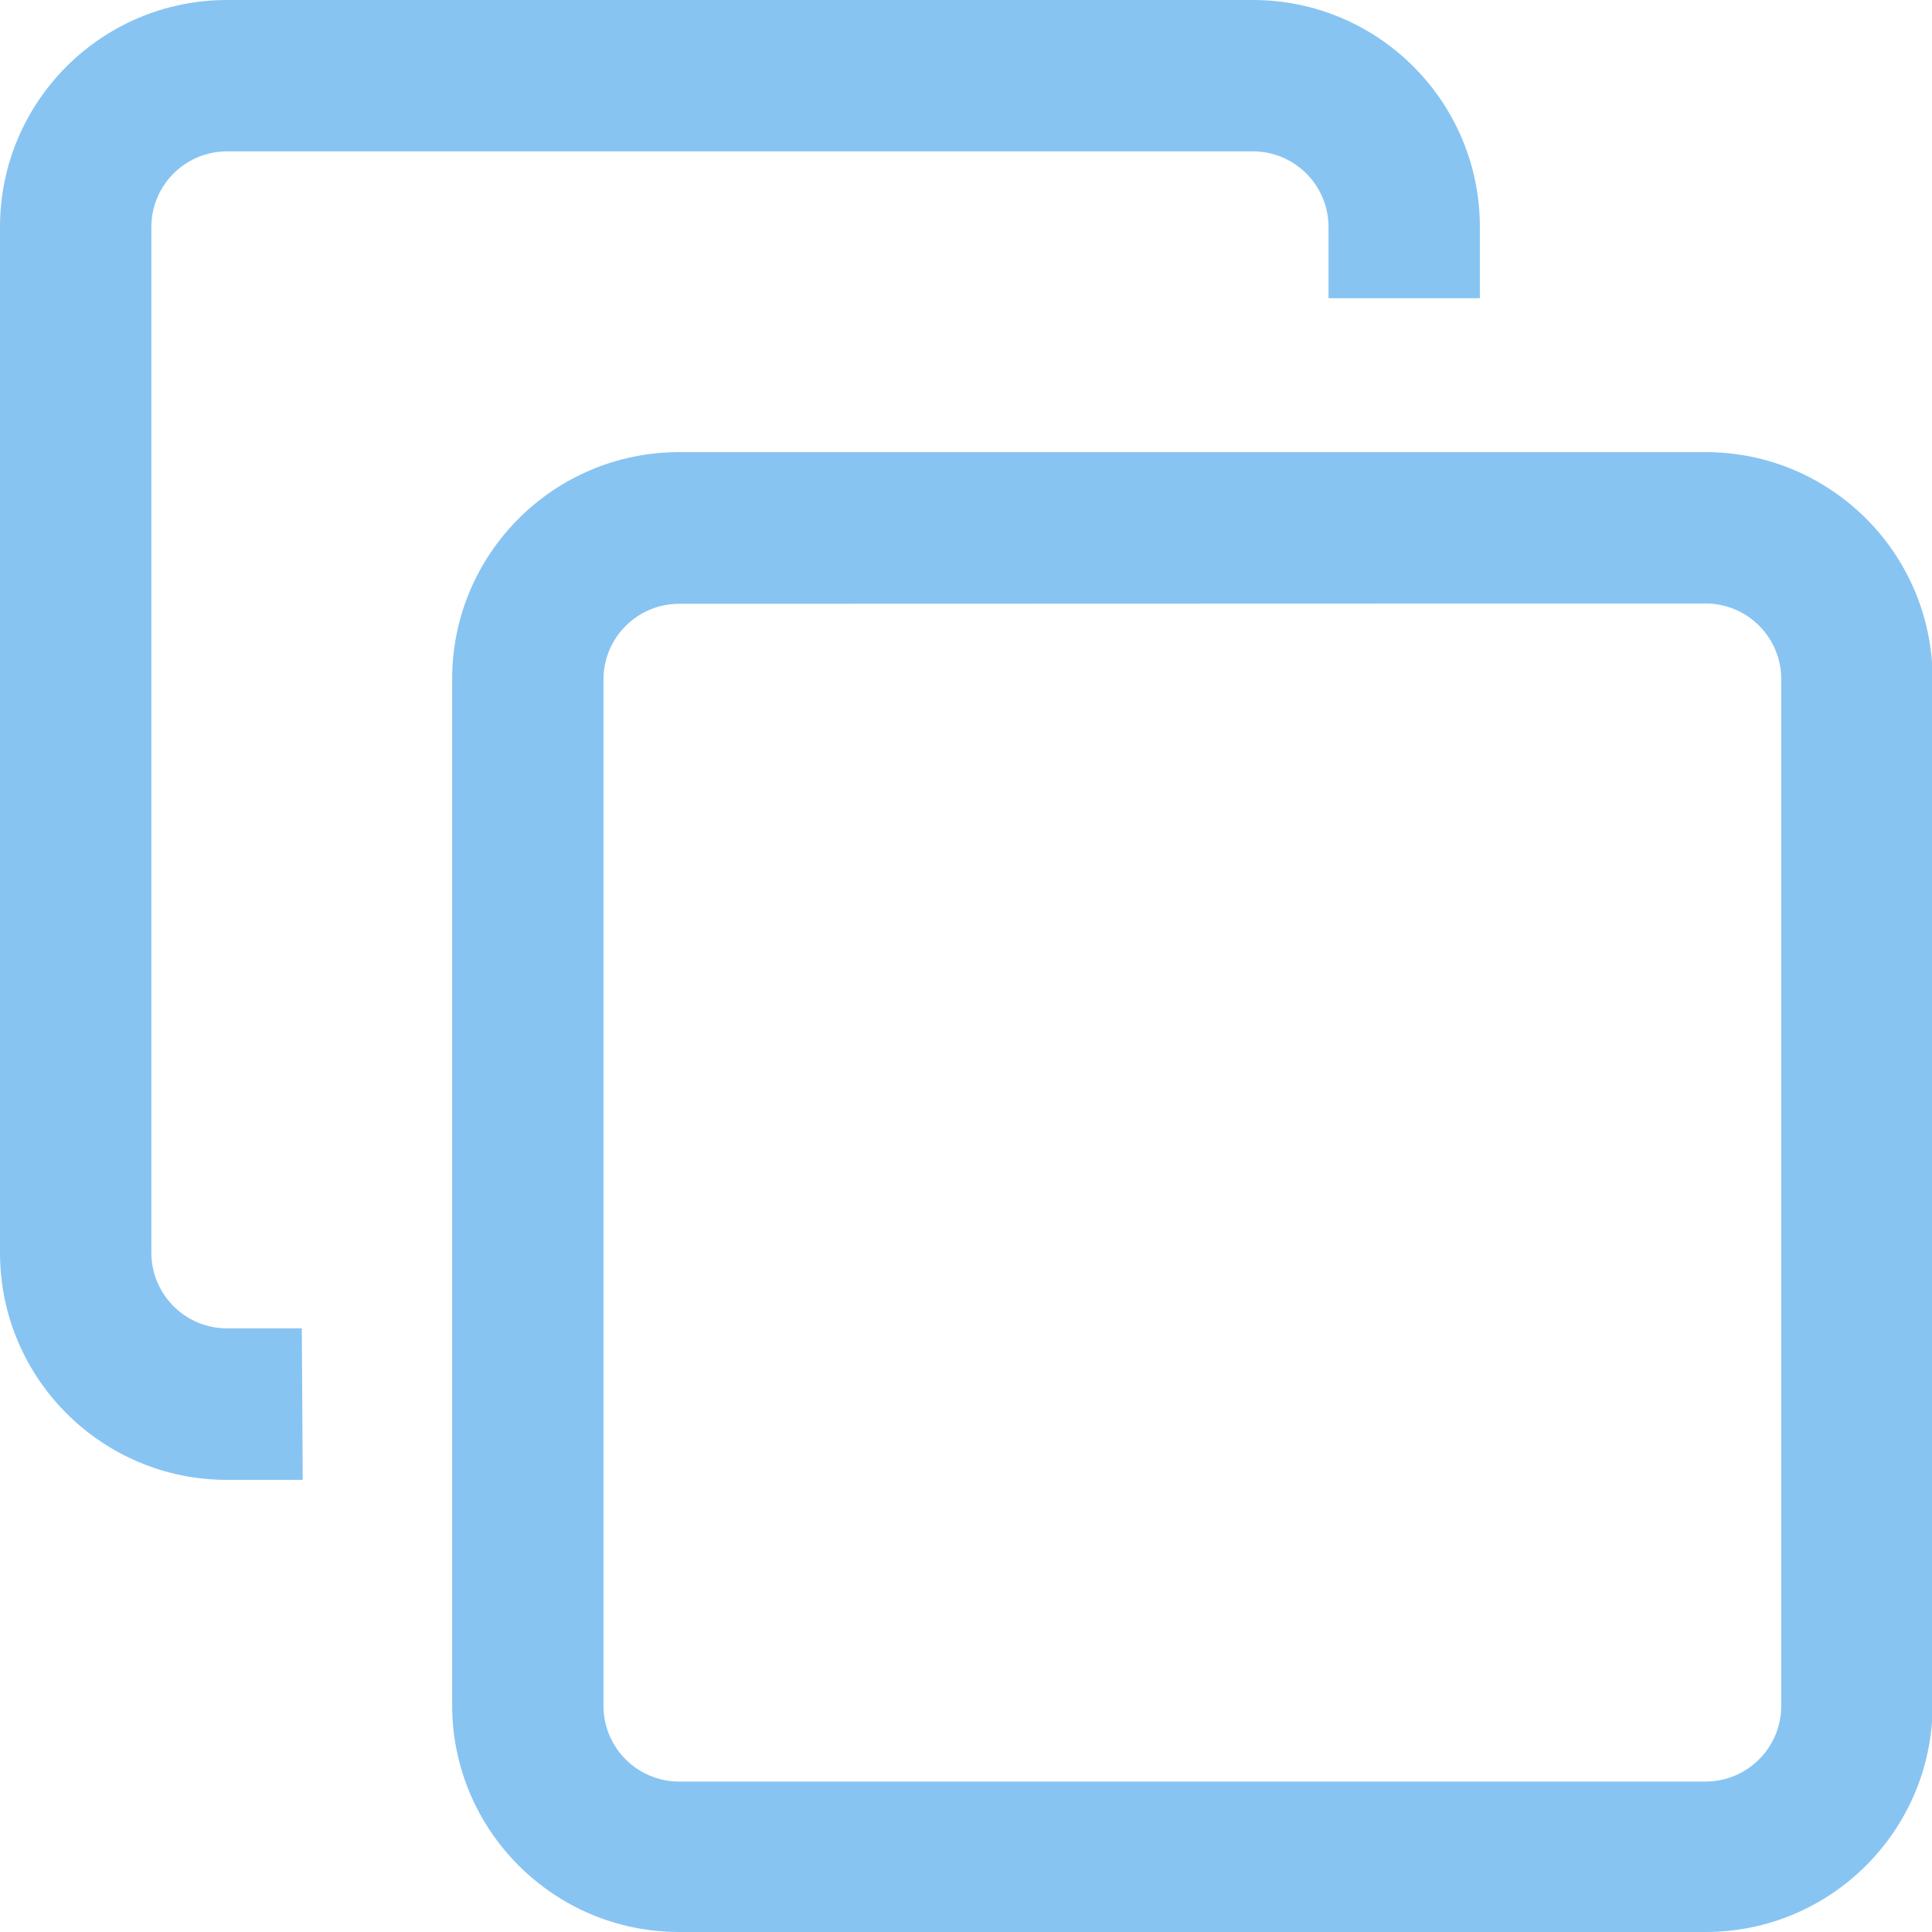
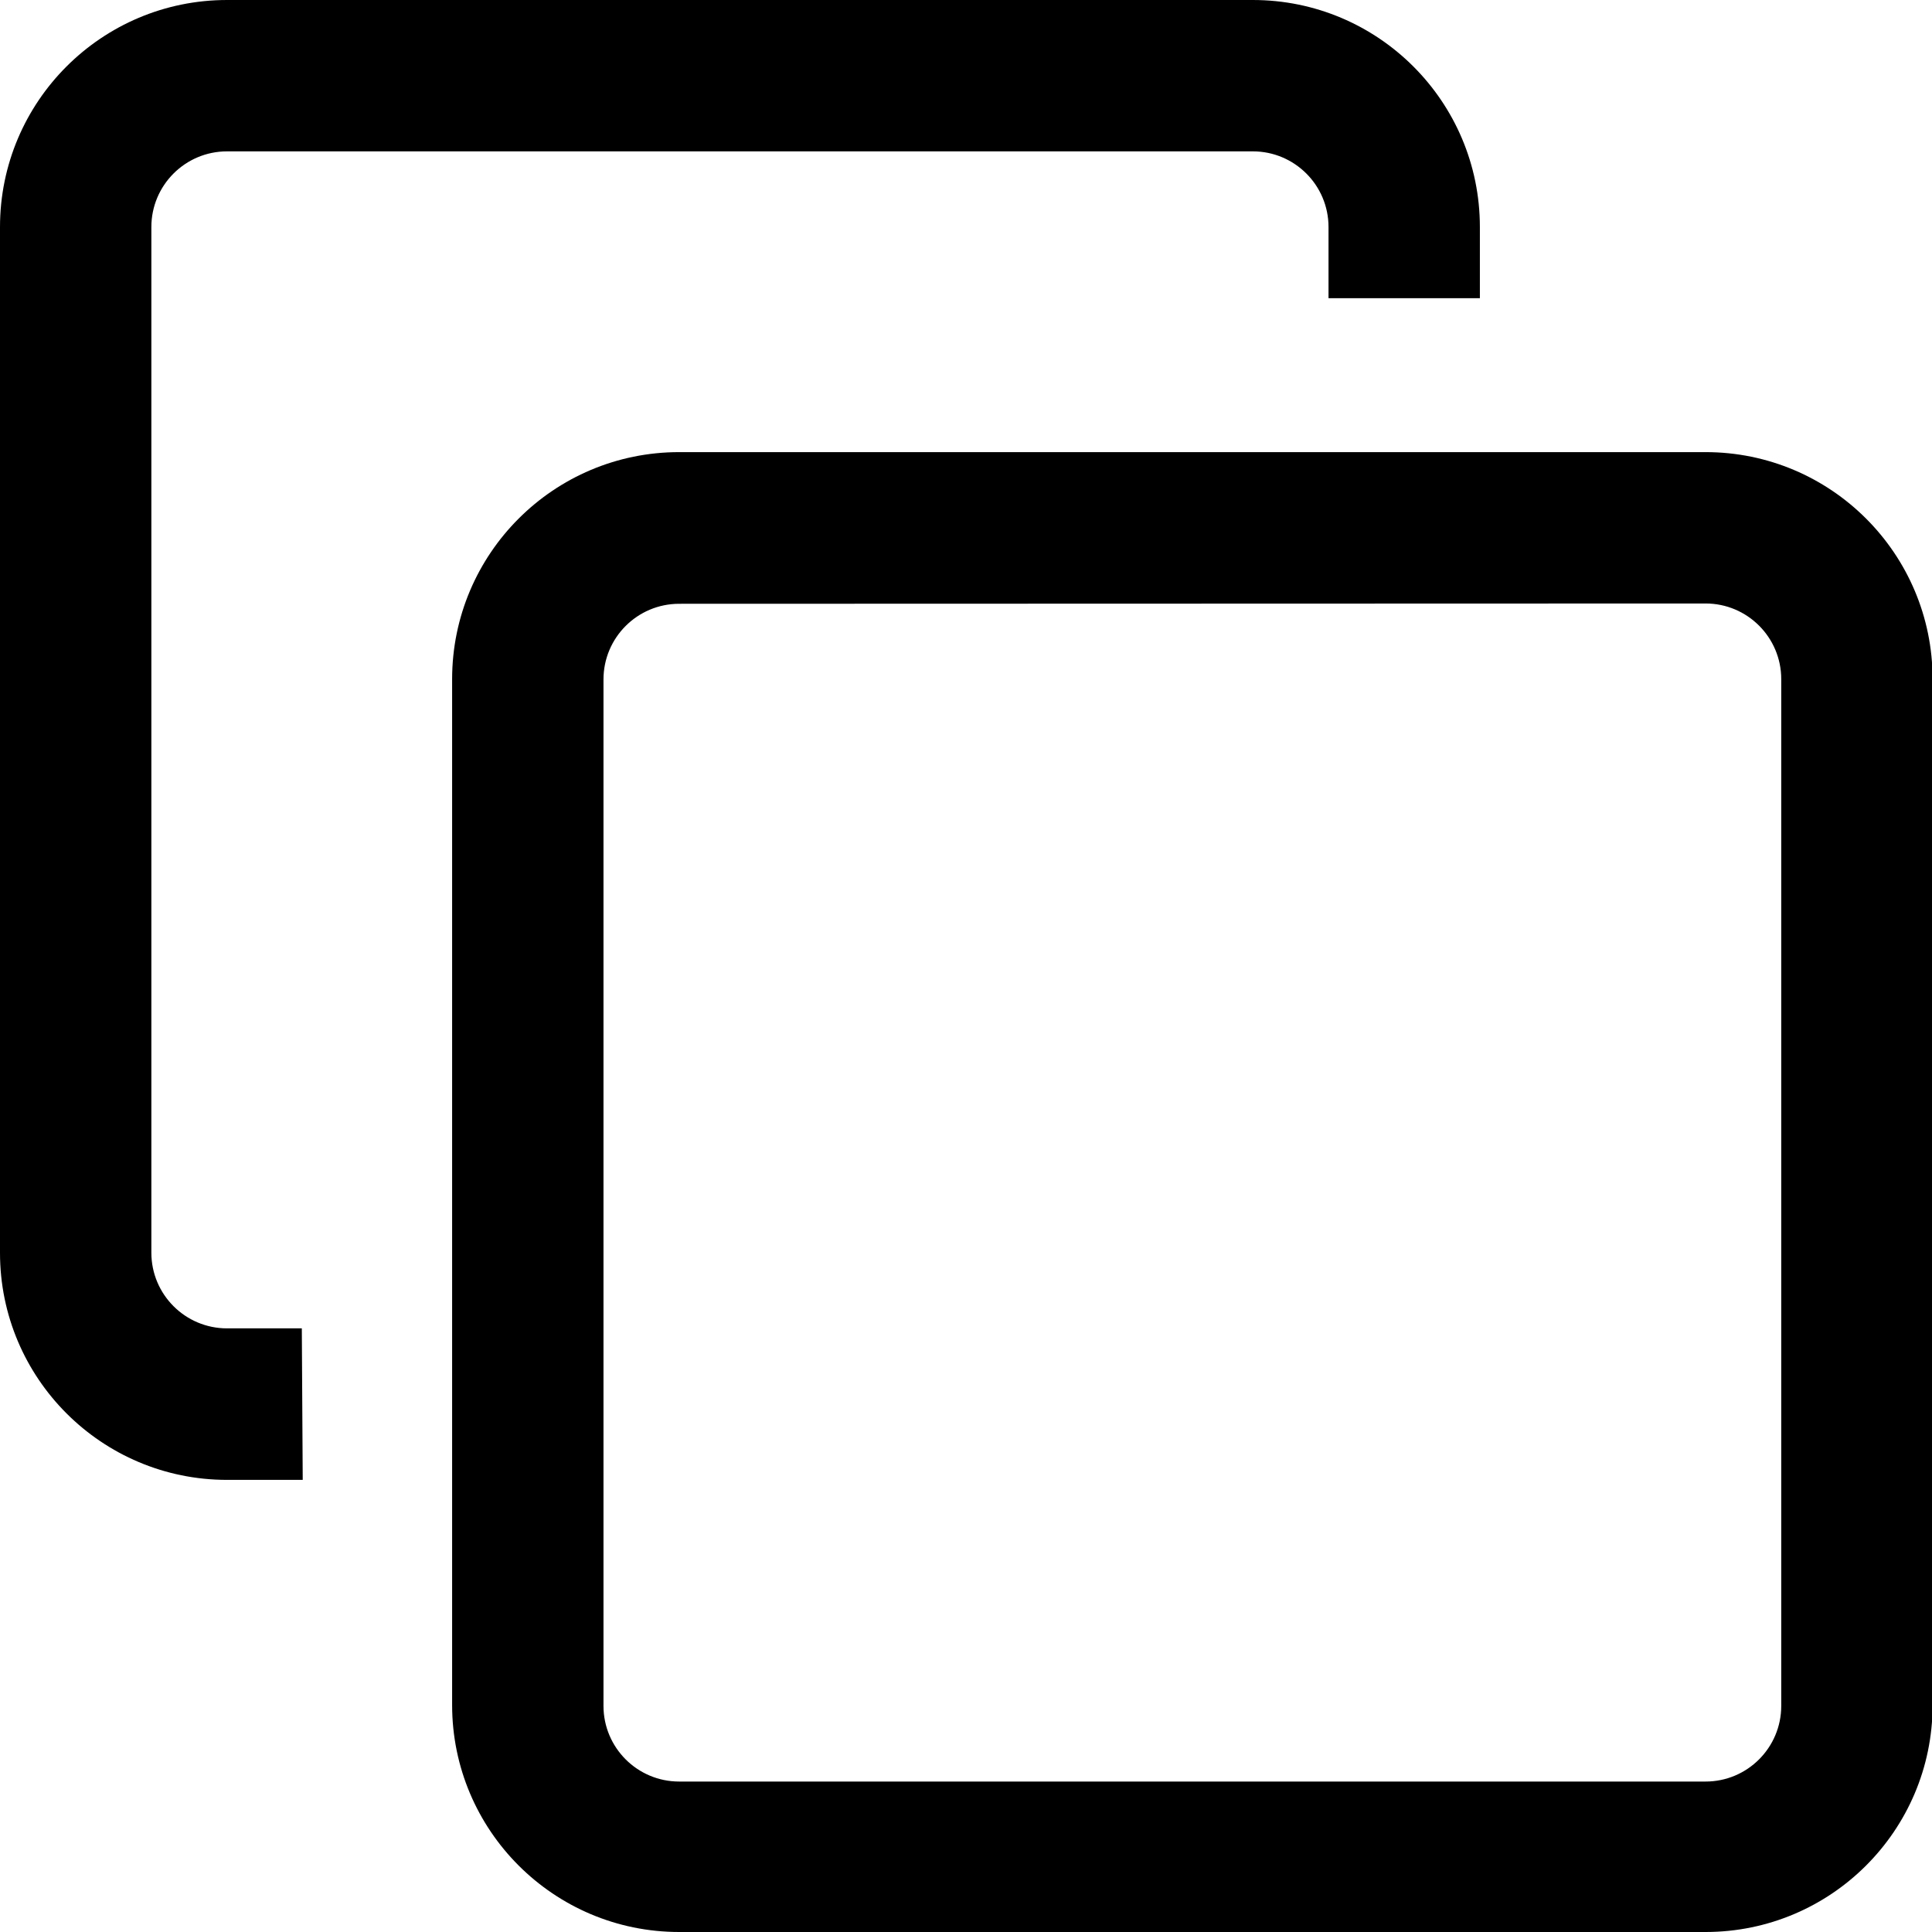
<svg xmlns="http://www.w3.org/2000/svg" width="12.764" height="12.764" viewBox="0 0 12.764 12.764">
-   <path id="copy" d="M11.269,12.764H4.487a1.5,1.5,0,0,1-1.5-1.5V4.487a1.5,1.5,0,0,1,1.5-1.5h6.781a1.5,1.5,0,0,1,1.5,1.5v6.781A1.5,1.5,0,0,1,11.269,12.764ZM4.487,3.989a.5.5,0,0,0-.5.5v6.781a.5.5,0,0,0,.5.5h6.781a.5.5,0,0,0,.5-.5V4.487a.5.5,0,0,0-.5-.5ZM1.994,8.776H1.5a.5.5,0,0,1-.5-.5V1.5A.5.5,0,0,1,1.5,1H8.277a.5.5,0,0,1,.5.5V1.97h1V1.5A1.5,1.5,0,0,0,8.277,0H1.5A1.5,1.5,0,0,0,0,1.5V8.277a1.5,1.5,0,0,0,1.5,1.5h.5Zm0,0" fill="#88c4f2" />
+   <path id="copy" d="M11.269,12.764H4.487a1.5,1.5,0,0,1-1.5-1.5V4.487a1.5,1.5,0,0,1,1.5-1.5h6.781a1.5,1.5,0,0,1,1.5,1.5v6.781A1.5,1.5,0,0,1,11.269,12.764ZM4.487,3.989a.5.5,0,0,0-.5.5v6.781a.5.5,0,0,0,.5.5h6.781a.5.5,0,0,0,.5-.5V4.487a.5.5,0,0,0-.5-.5ZM1.994,8.776H1.5a.5.5,0,0,1-.5-.5V1.5A.5.5,0,0,1,1.5,1H8.277a.5.5,0,0,1,.5.5V1.97h1V1.5A1.5,1.5,0,0,0,8.277,0H1.5A1.5,1.5,0,0,0,0,1.5V8.277a1.5,1.5,0,0,0,1.5,1.5h.5Zm0,0" fill="currentColor" />
</svg>
